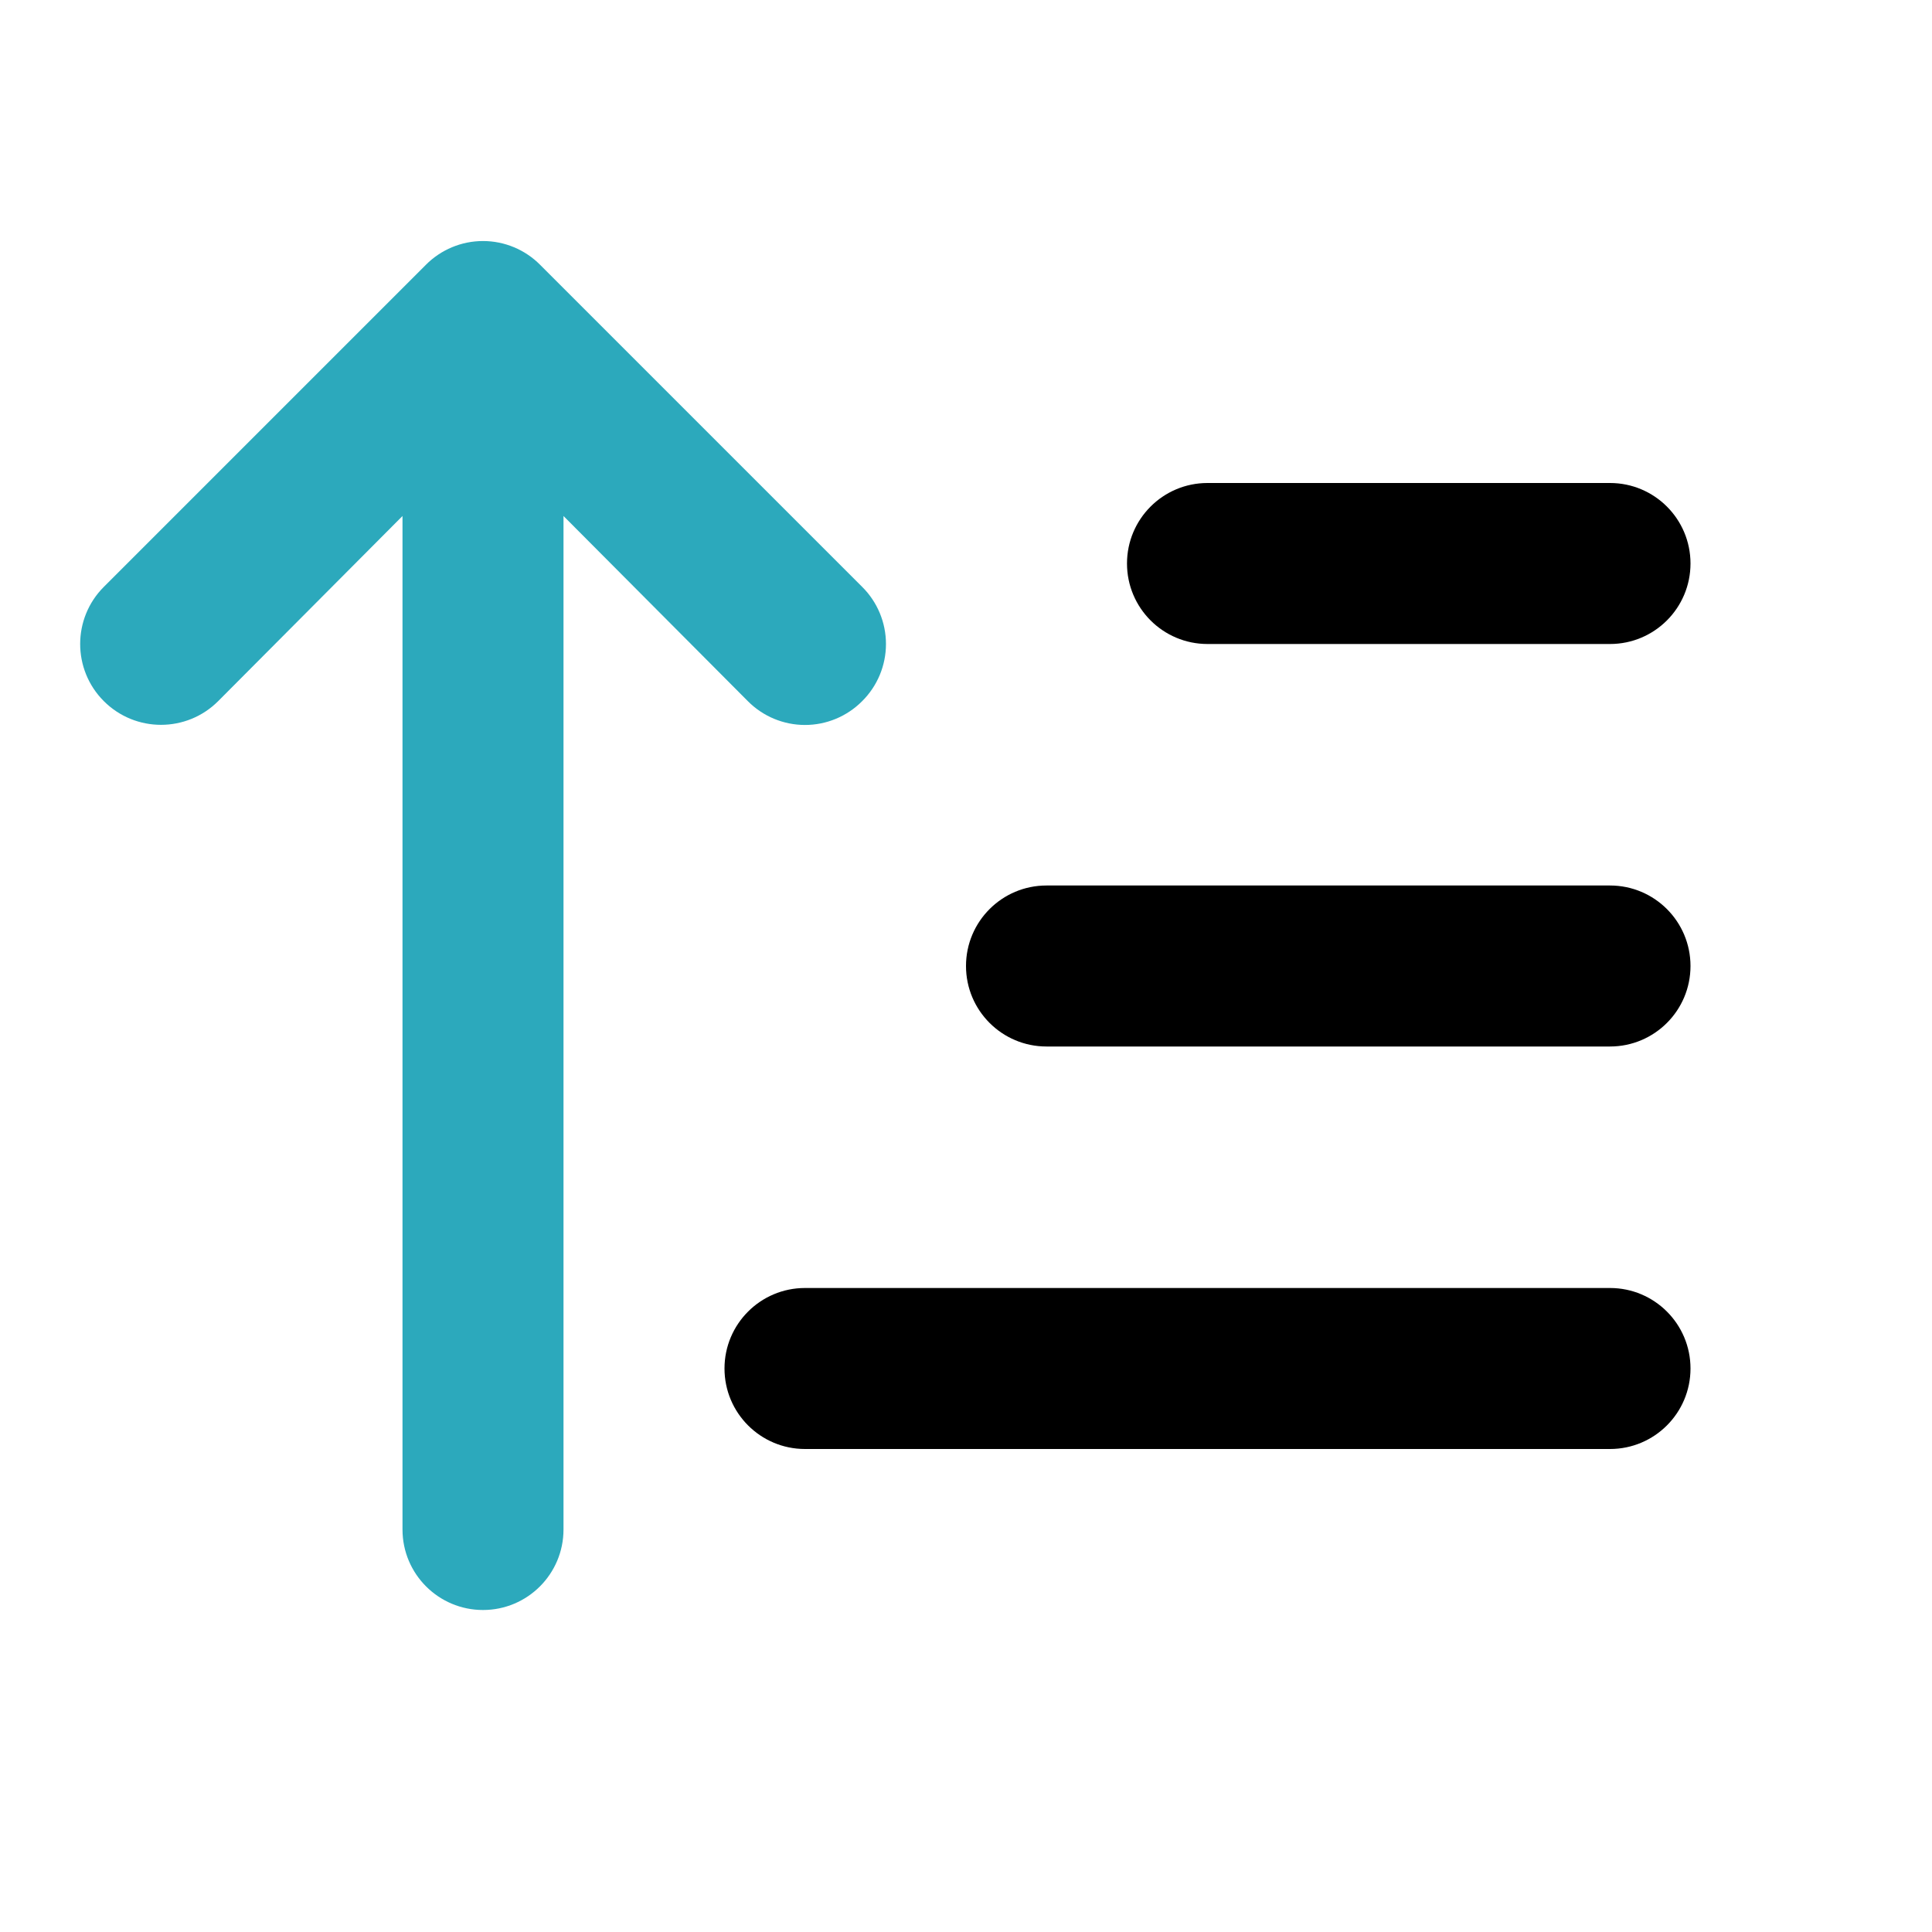
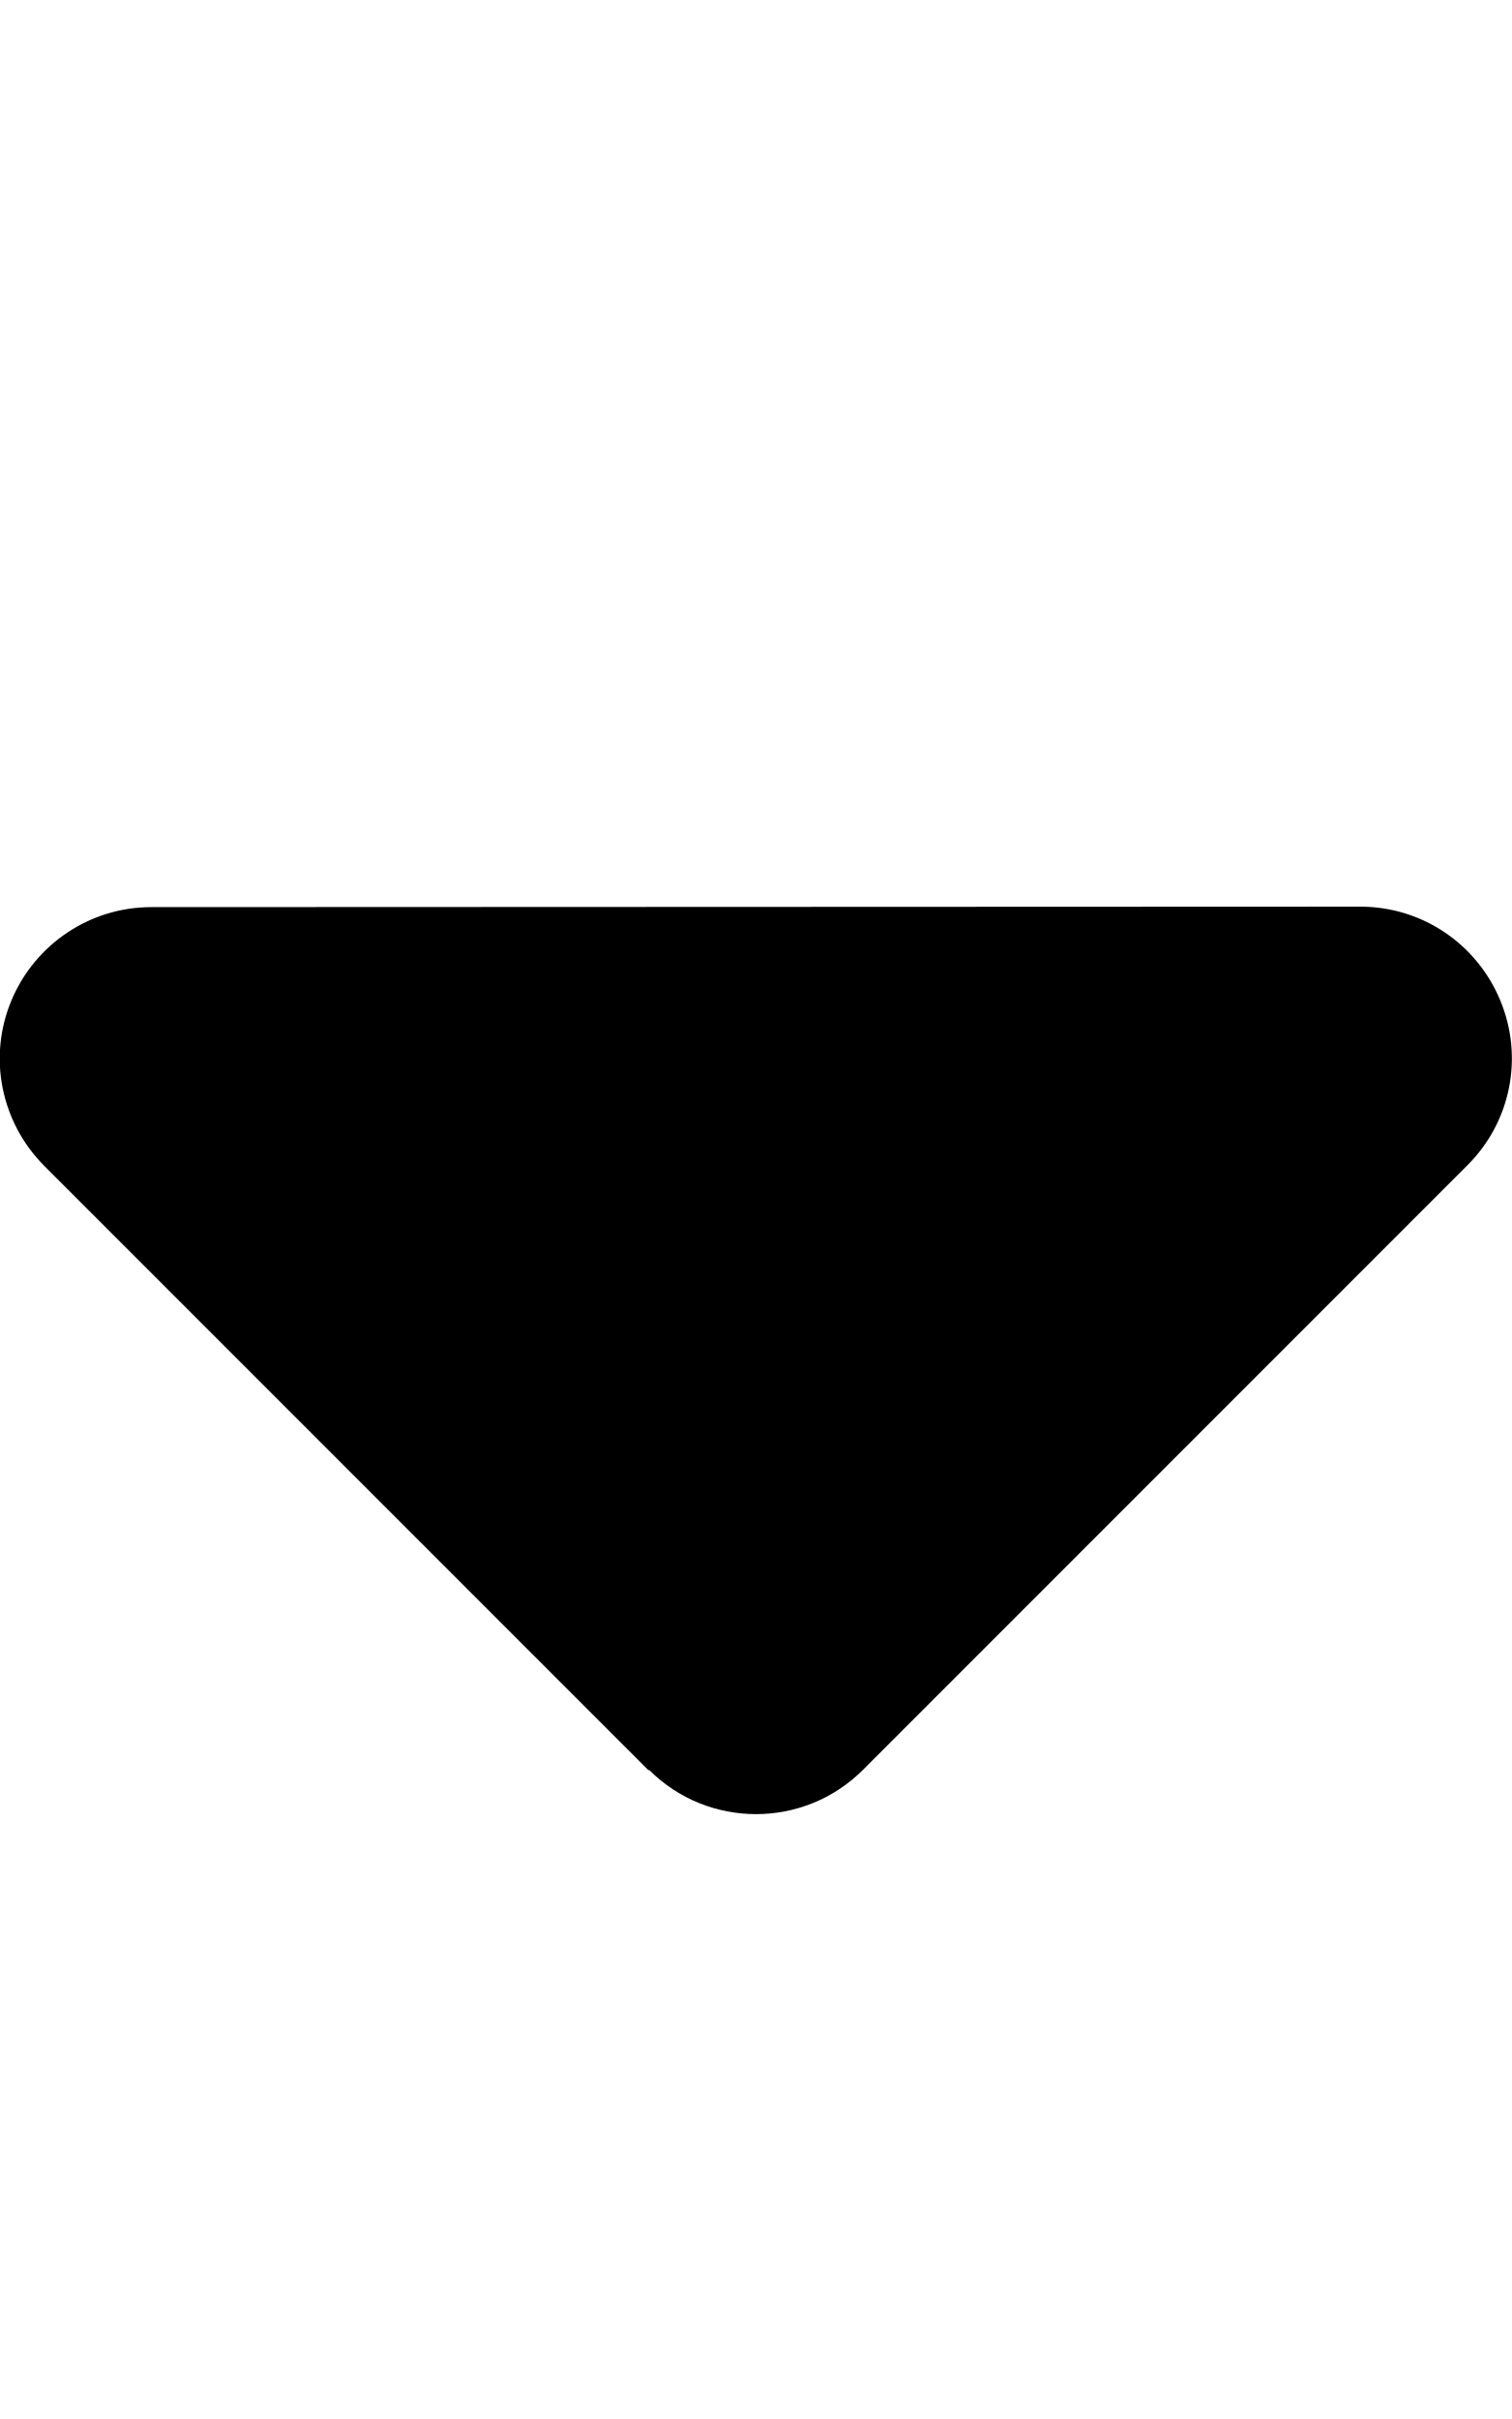
- <svg xmlns="http://www.w3.org/2000/svg" fill="#000000" width="800px" height="800px" viewBox="0 0 24 24" id="sort-descending" data-name="Flat Color" class="icon flat-color">
-   <path id="secondary" d="M10.71,7.29l-4-4a1,1,0,0,0-1.42,0l-4,4A1,1,0,0,0,2.71,8.71L5,6.41V19a1,1,0,0,0,2,0V6.41l2.29,2.3a1,1,0,0,0,1.42,0A1,1,0,0,0,10.71,7.29Z" style="fill: rgb(44, 169, 188);" />
-   <path id="primary" d="M20,18H10a1,1,0,0,1,0-2H20a1,1,0,0,1,0,2Zm0-5H13a1,1,0,0,1,0-2h7a1,1,0,0,1,0,2Zm0-5H15a1,1,0,0,1,0-2h5a1,1,0,0,1,0,2Z" style="fill: rgb(0, 0, 0);" />
+ <svg xmlns="http://www.w3.org/2000/svg" viewBox="0 0 320 512">
+   <path d="M137.4 374.6c12.5 12.5 32.8 12.5 45.3 0l128-128c9.2-9.2 11.9-22.9 6.9-34.9s-16.6-19.8-29.6-19.8L32 192c-12.9 0-24.6 7.8-29.6 19.8s-2.2 25.7 6.9 34.9l128 128z" />
</svg>
